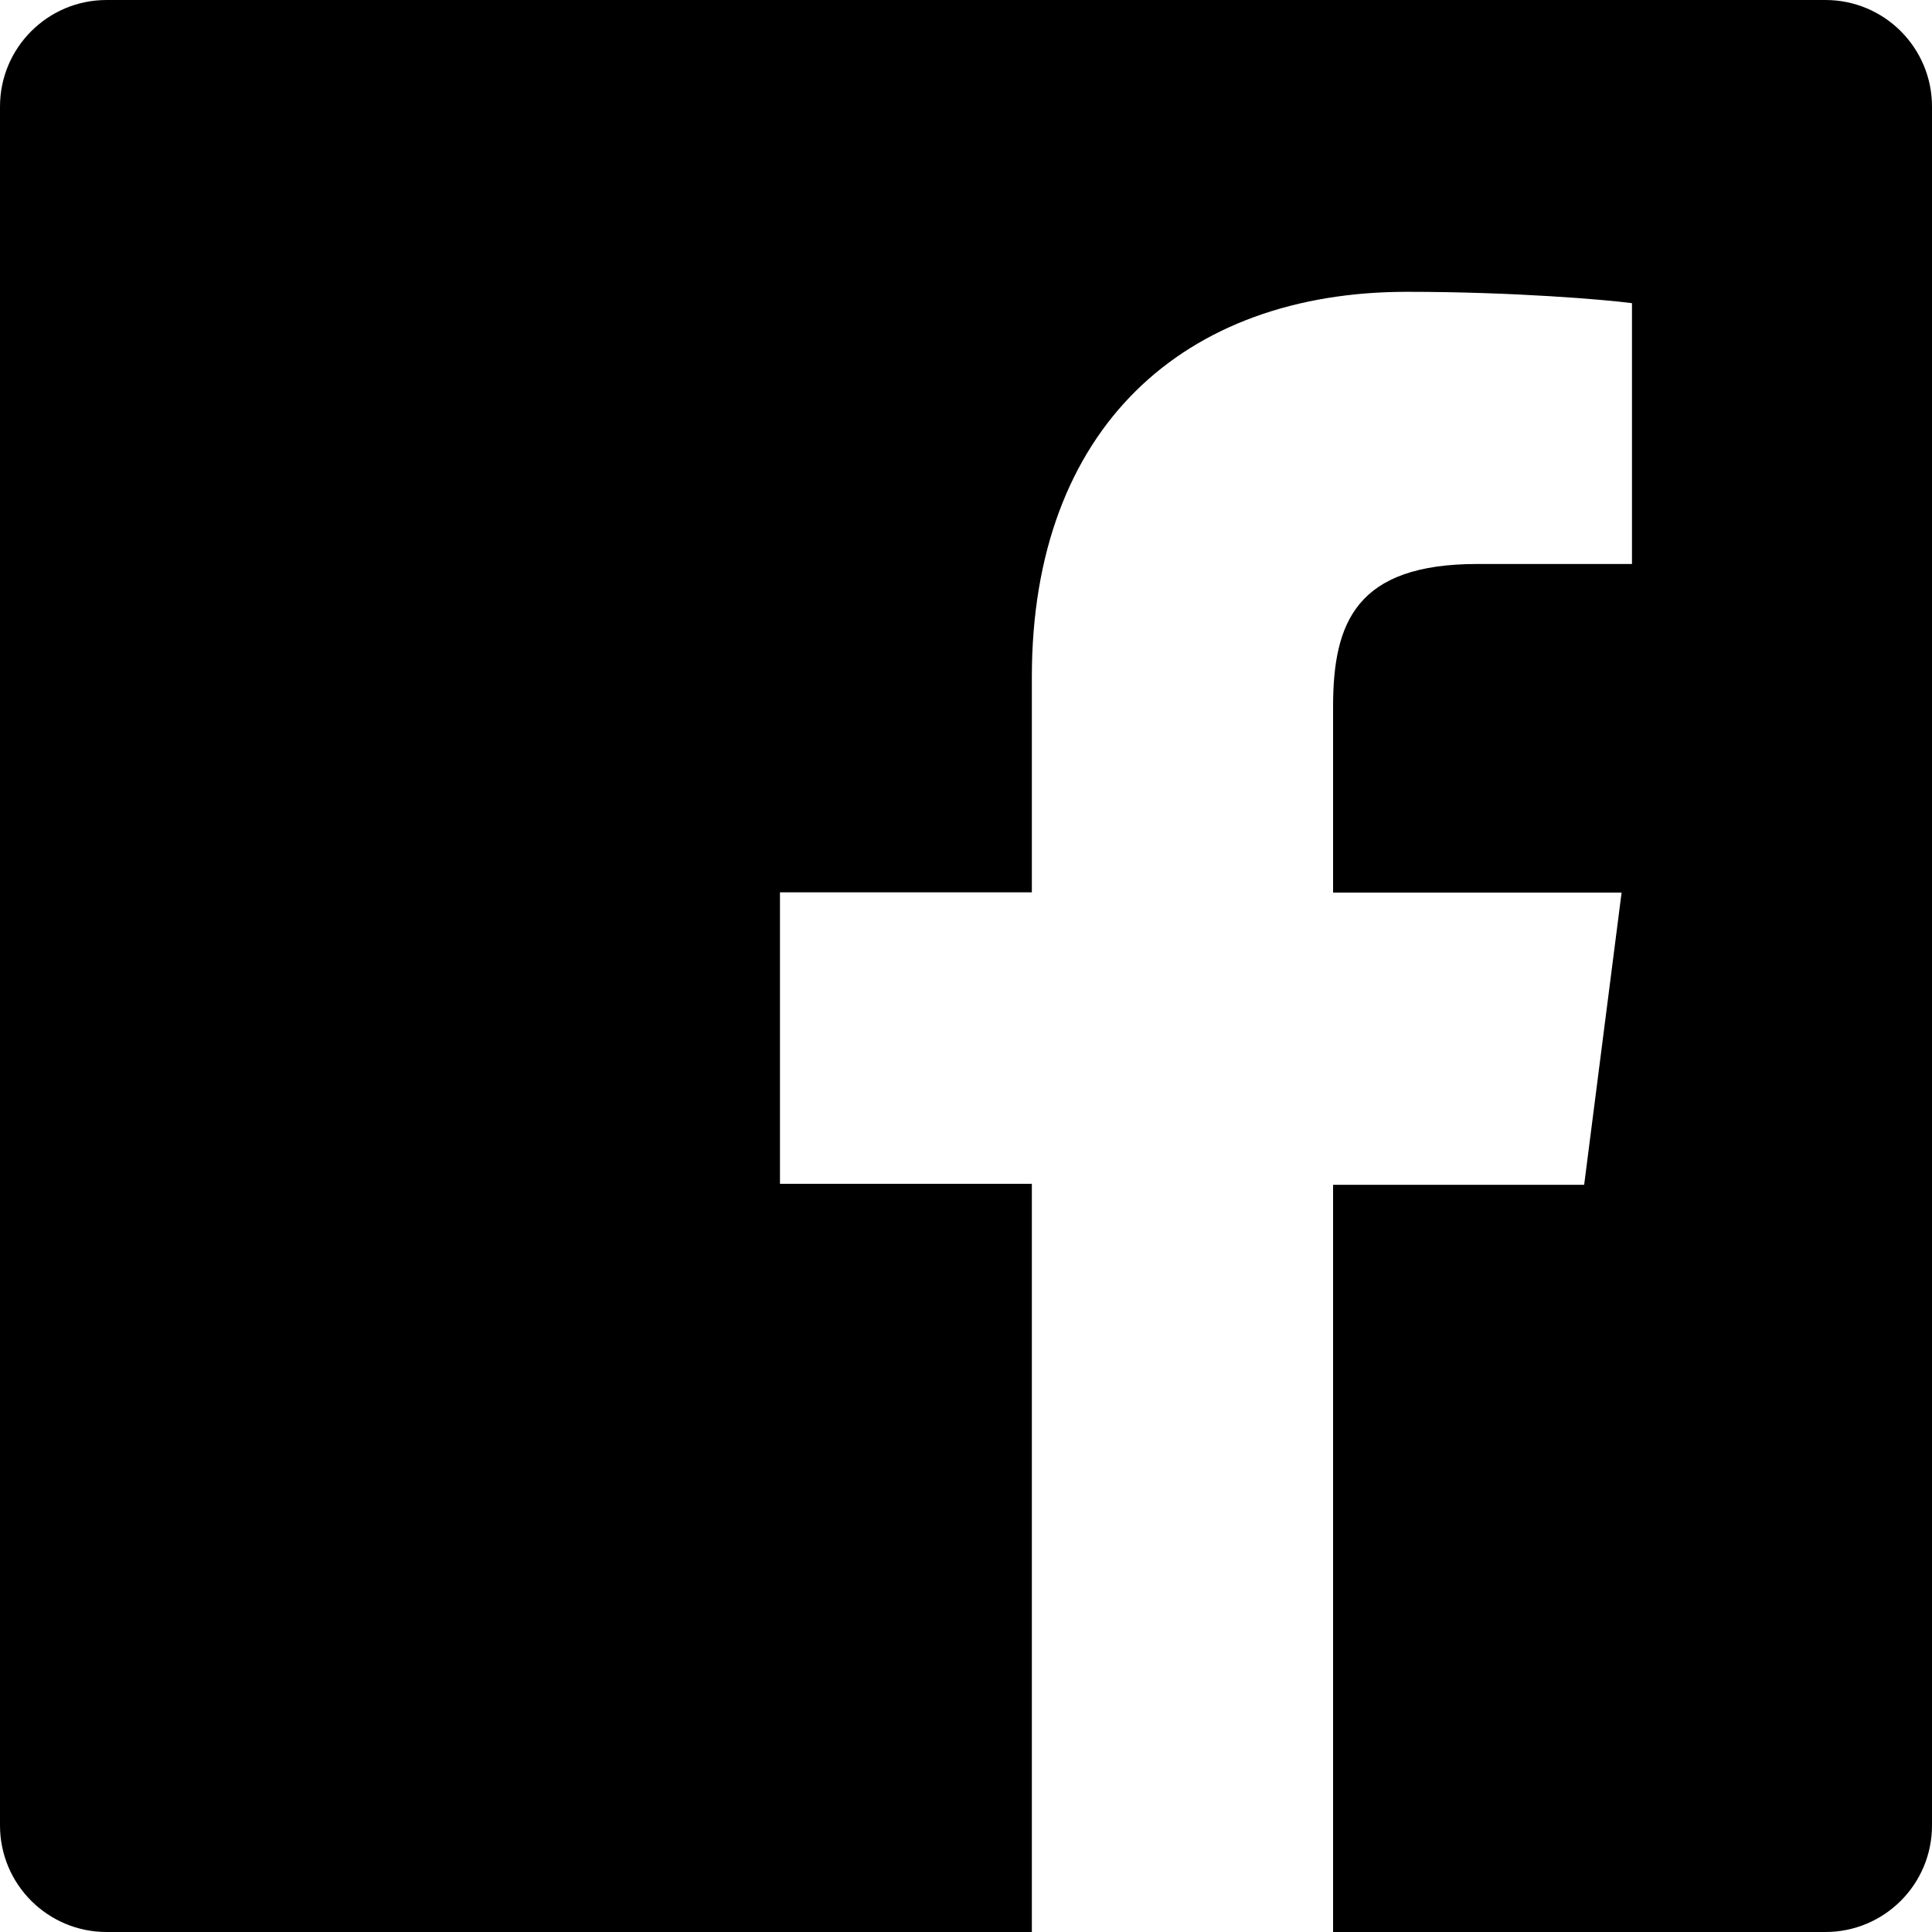
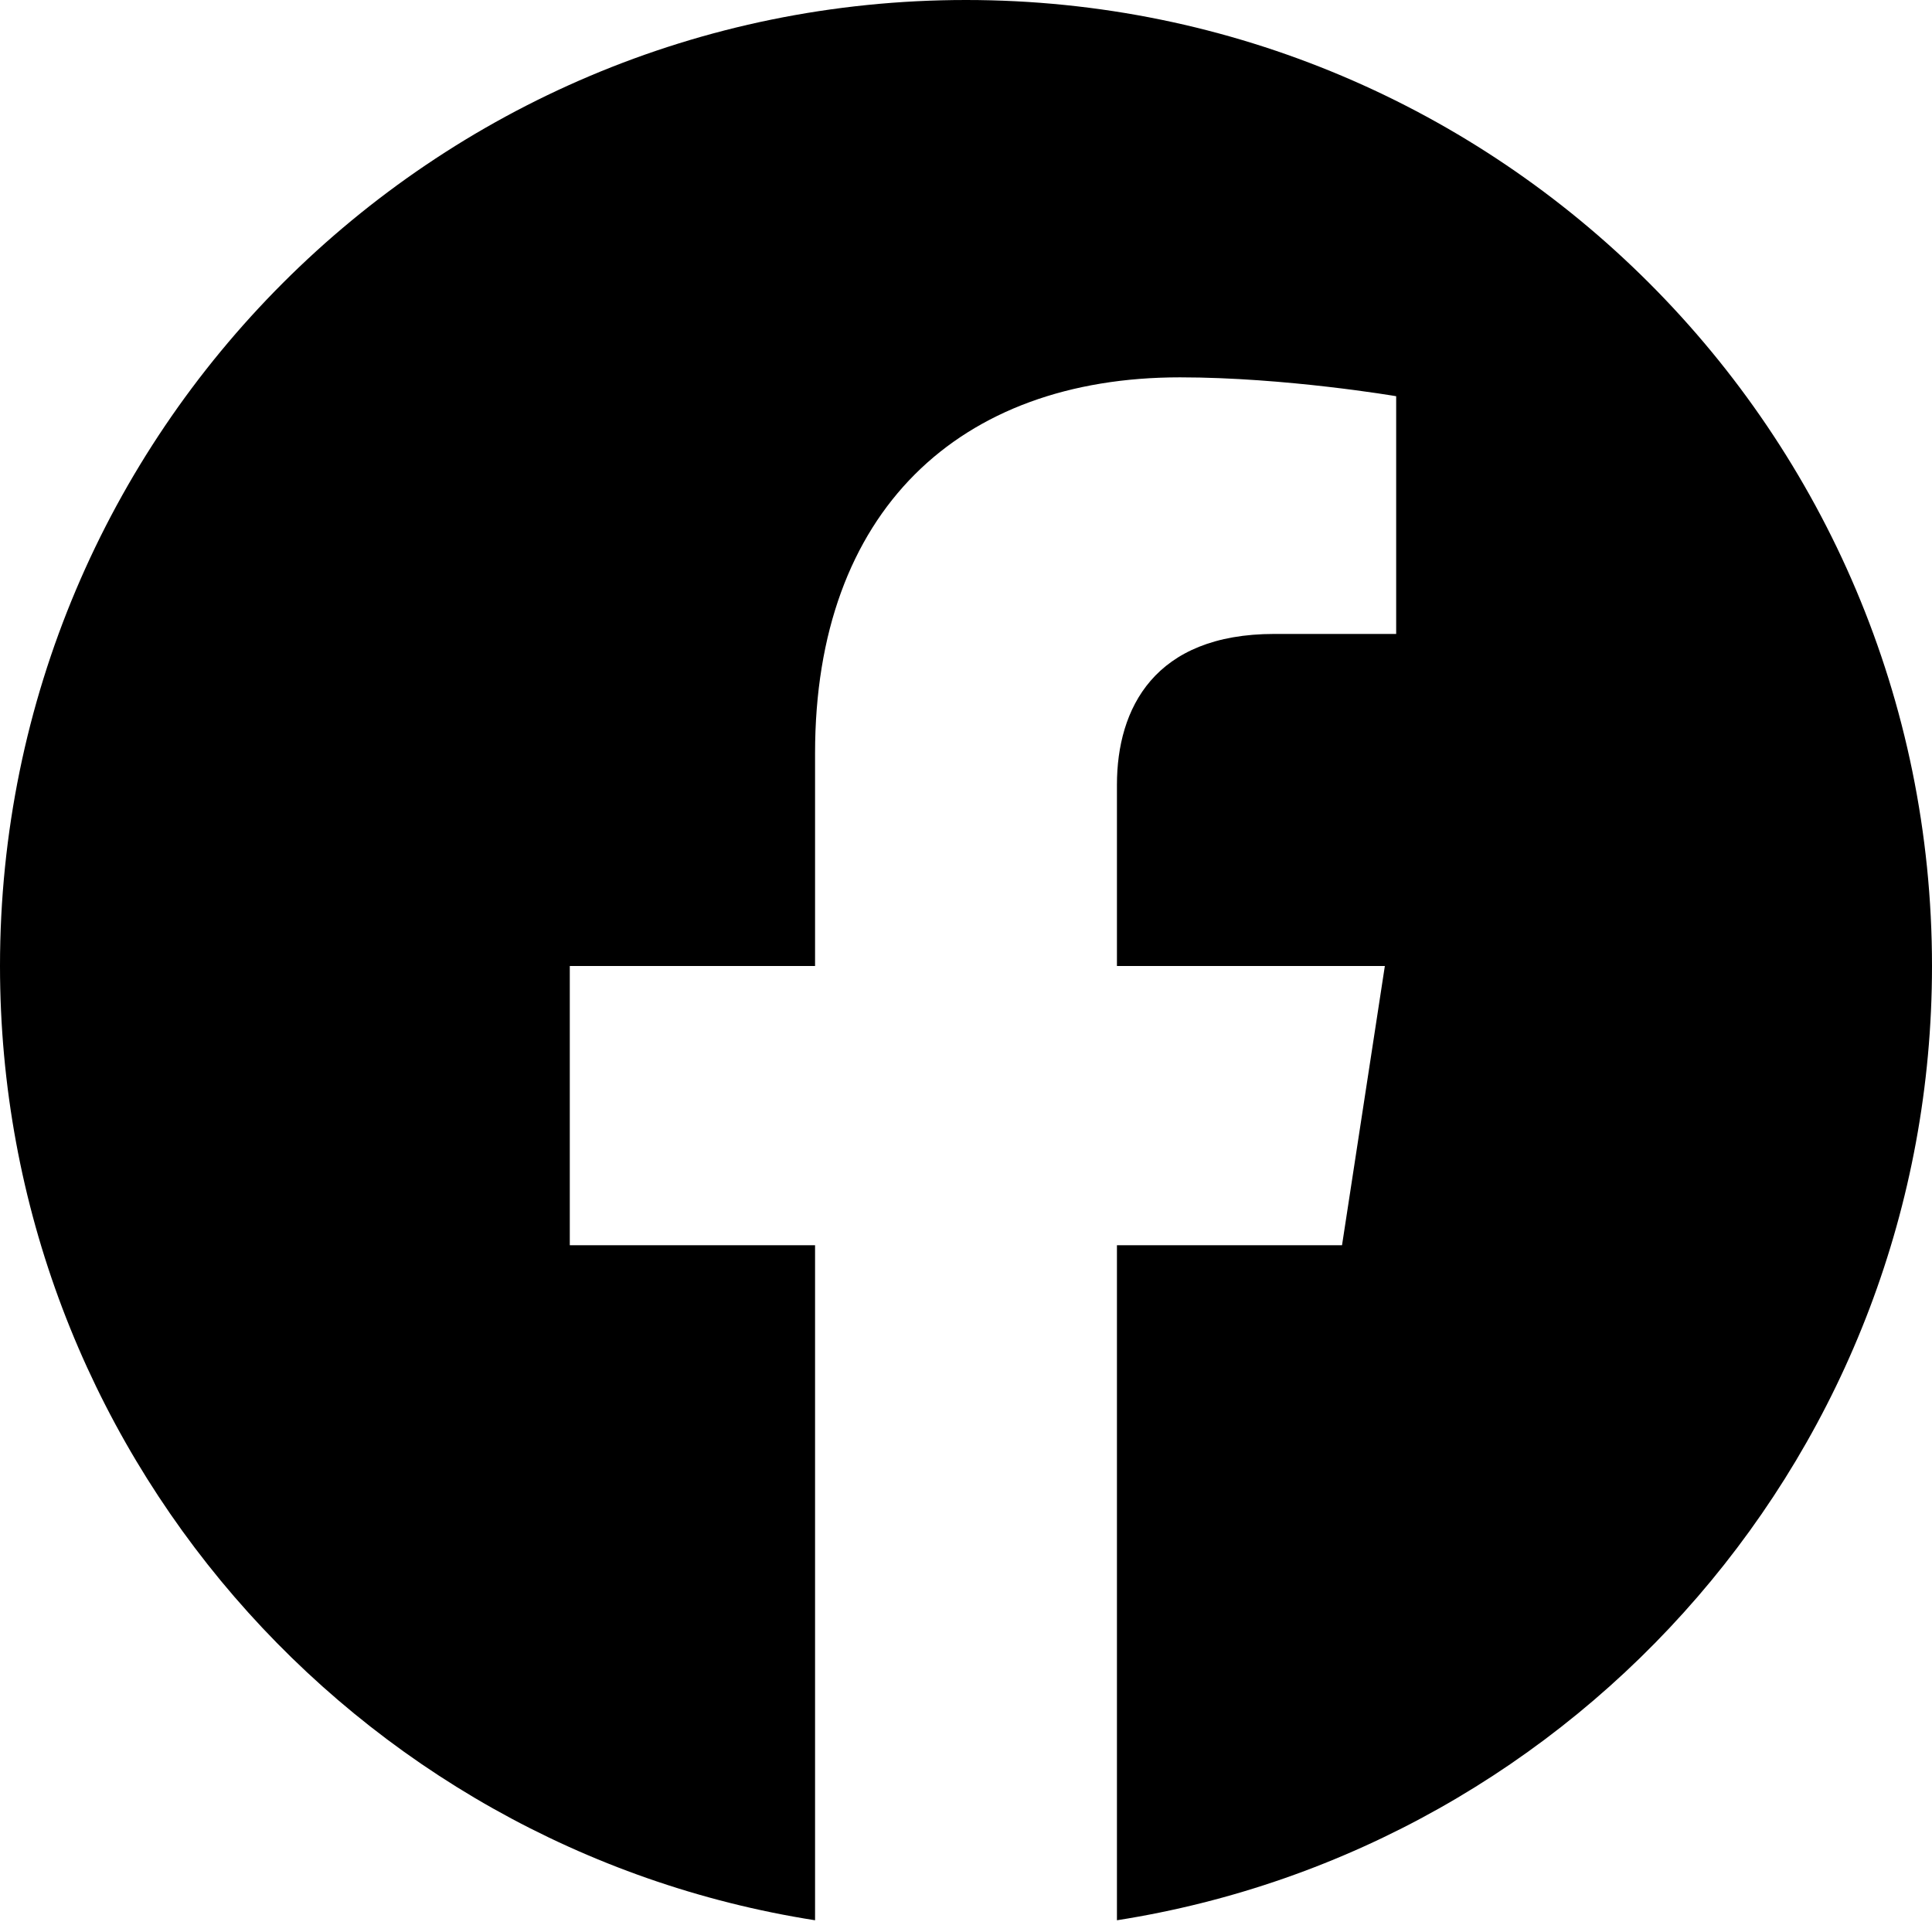
- <svg xmlns="http://www.w3.org/2000/svg" class="icon icon-facebook" viewBox="0 0 24 24">
-   <path d="M22.676 0H1.324C.593 0 0 .593 0 1.324v21.352C0 23.408.593 24 1.324 24h11.494v-9.294H9.689v-3.621h3.129V8.41c0-3.099 1.894-4.785 4.659-4.785 1.325 0 2.464.097 2.796.141v3.24h-1.921c-1.5 0-1.792.721-1.792 1.771v2.311h3.584l-.465 3.63H16.56V24h6.115c.733 0 1.325-.592 1.325-1.324V1.324C24 .593 23.408 0 22.676 0" />
+ <svg xmlns="http://www.w3.org/2000/svg" class="icon icon-facebook" version="1.1" id="svg3751" xml:space="preserve" viewBox="0 0 1365.333 1365.333">
+   <defs id="defs3755" />
+   <g id="g3759" transform="matrix(1.333333,0,0,-1.333333,0,1365.333)">
+     <g id="g3761" transform="scale(0.1)">
+       <path d="m 10240,5120 c 0,2827.7 -2292.3,5120 -5120,5120 C 2292.3,10240 0,7947.7 0,5120 0,2564.46 1872.31,446.301 4320,62.199 V 3640 H 3020 v 1480 h 1300 v 1128 c 0,1283.2 764.38,1992 1933.9,1992 560.17,0 1146.1,-100 1146.1,-100 V 6880 H 6754.38 C 6118.35,6880 5920,6485.33 5920,6080.43 V 5120 H 7340 L 7113,3640 H 5920 V 62.199 C 8367.69,446.301 10240,2564.46 10240,5120" style="fill-opacity:1;fill-rule:nonzero;stroke:none" id="path3763" />
+     </g>
+   </g>
</svg>
